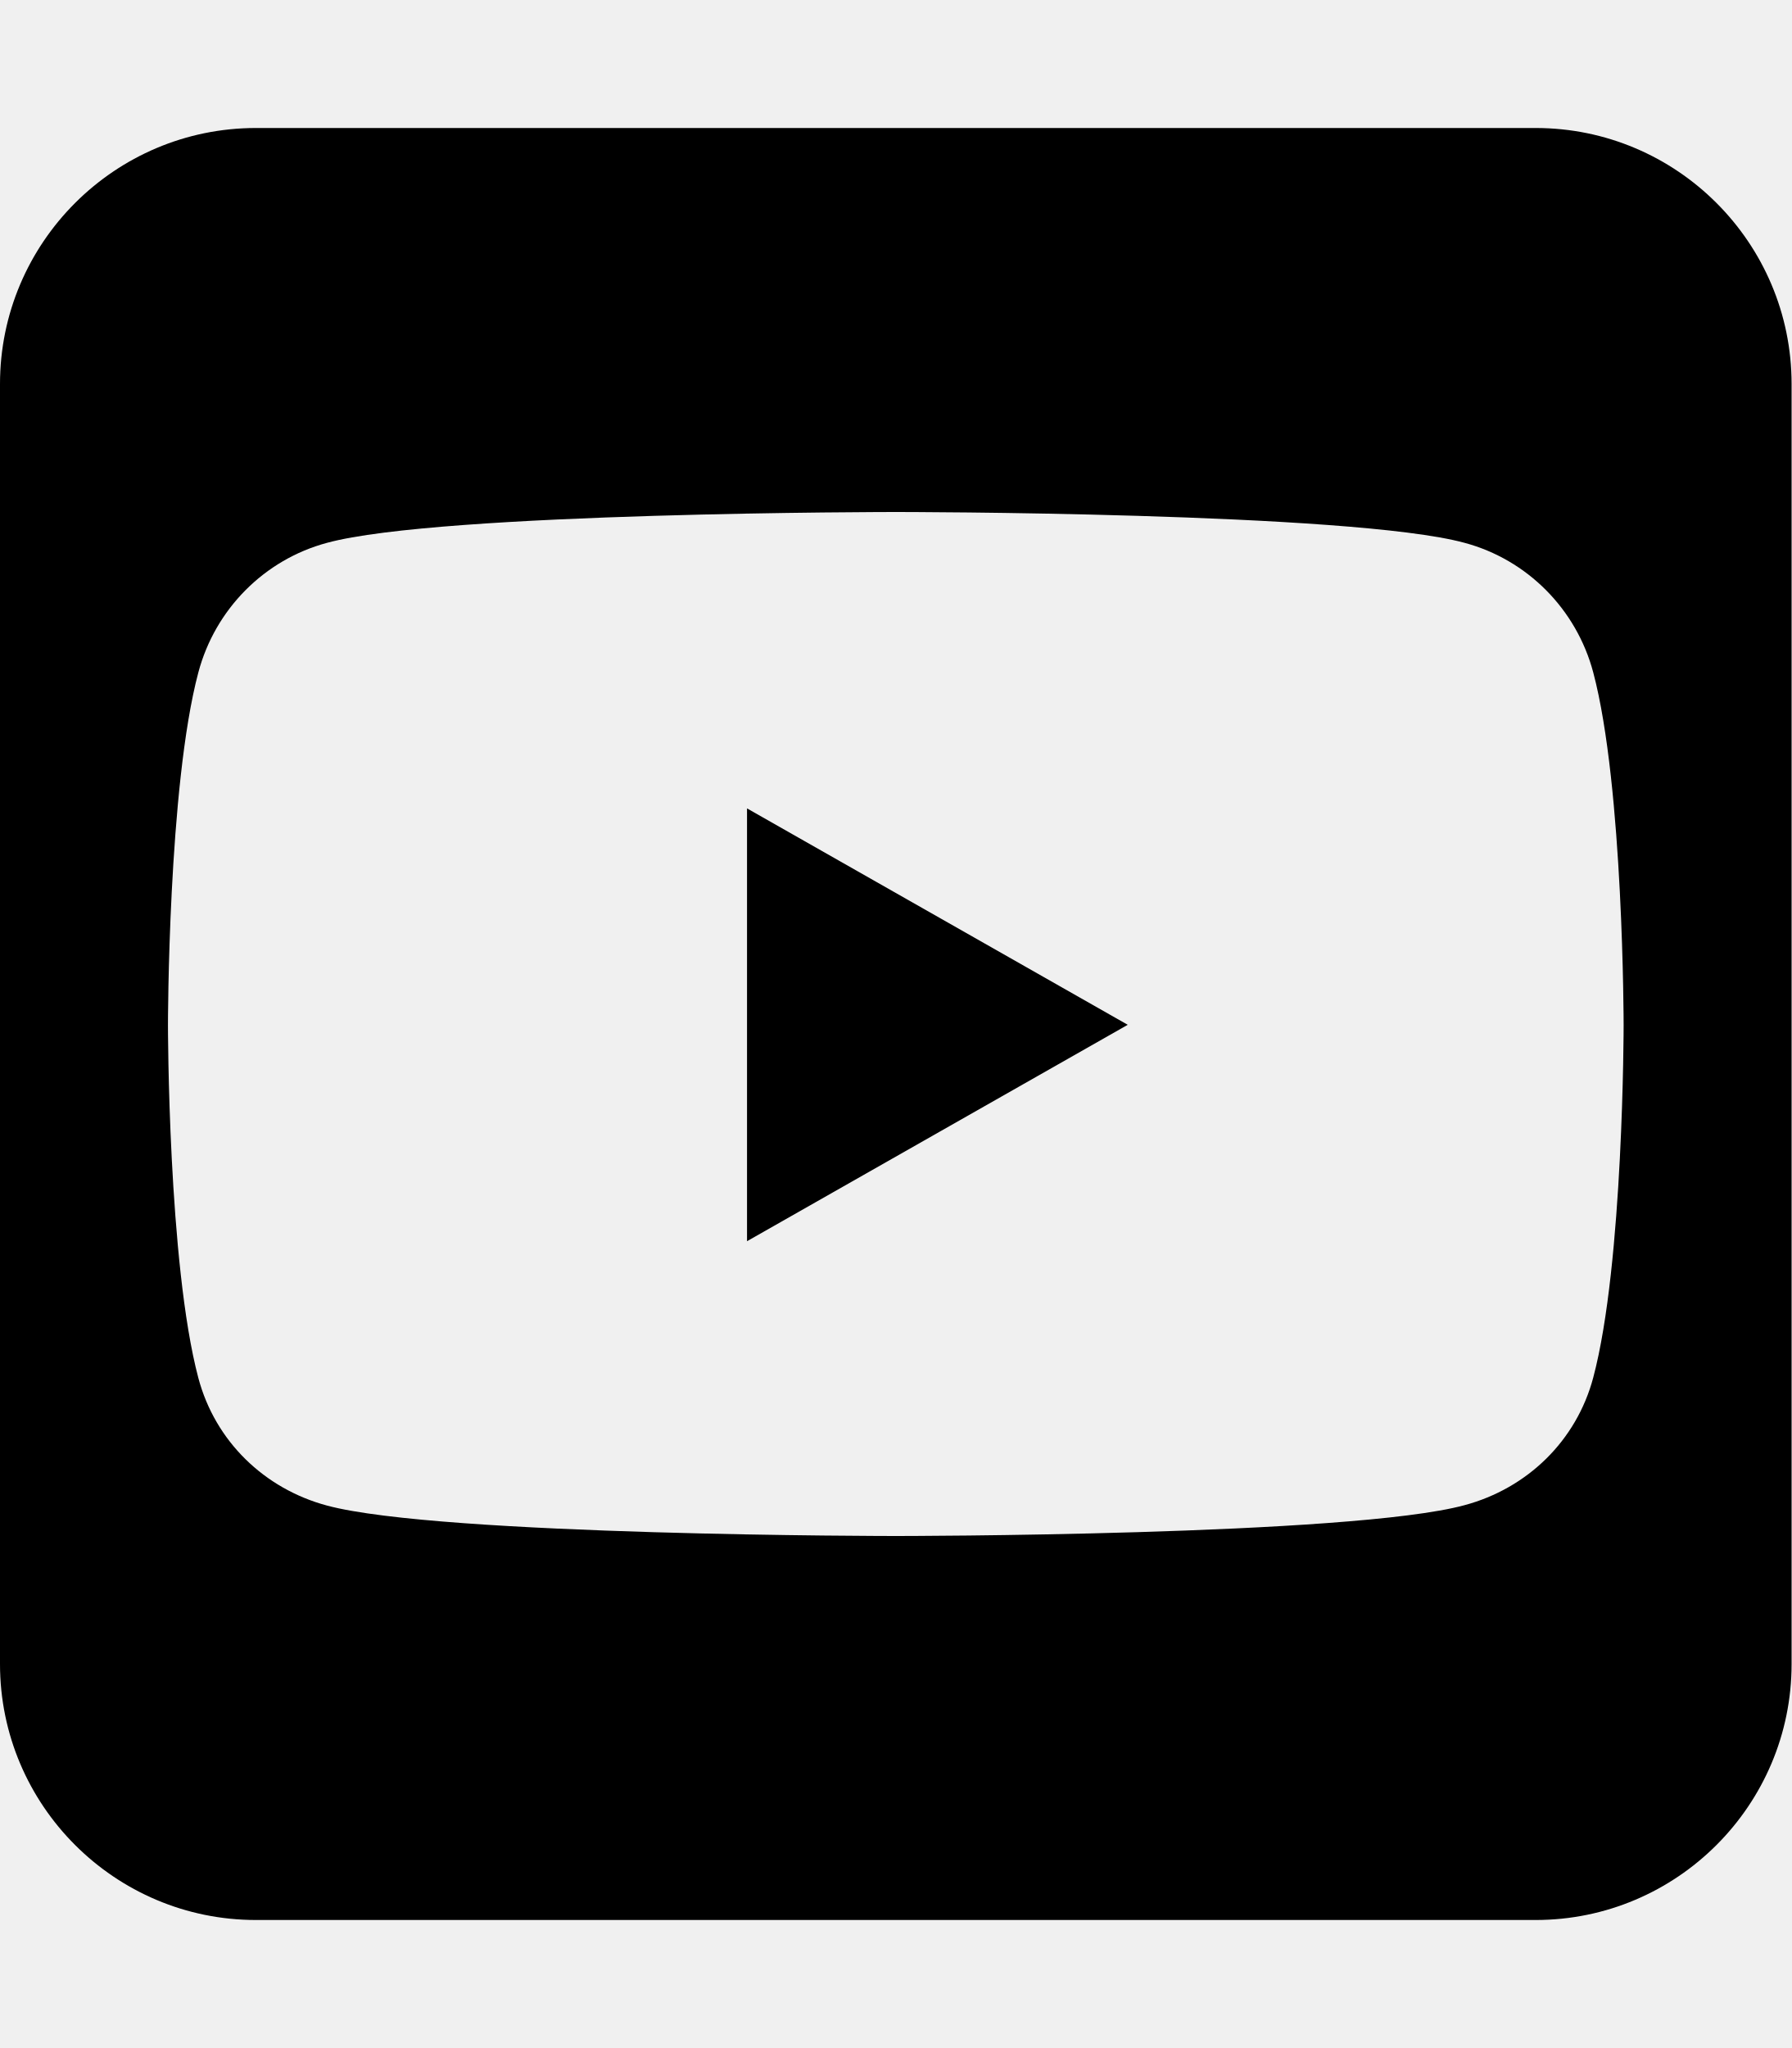
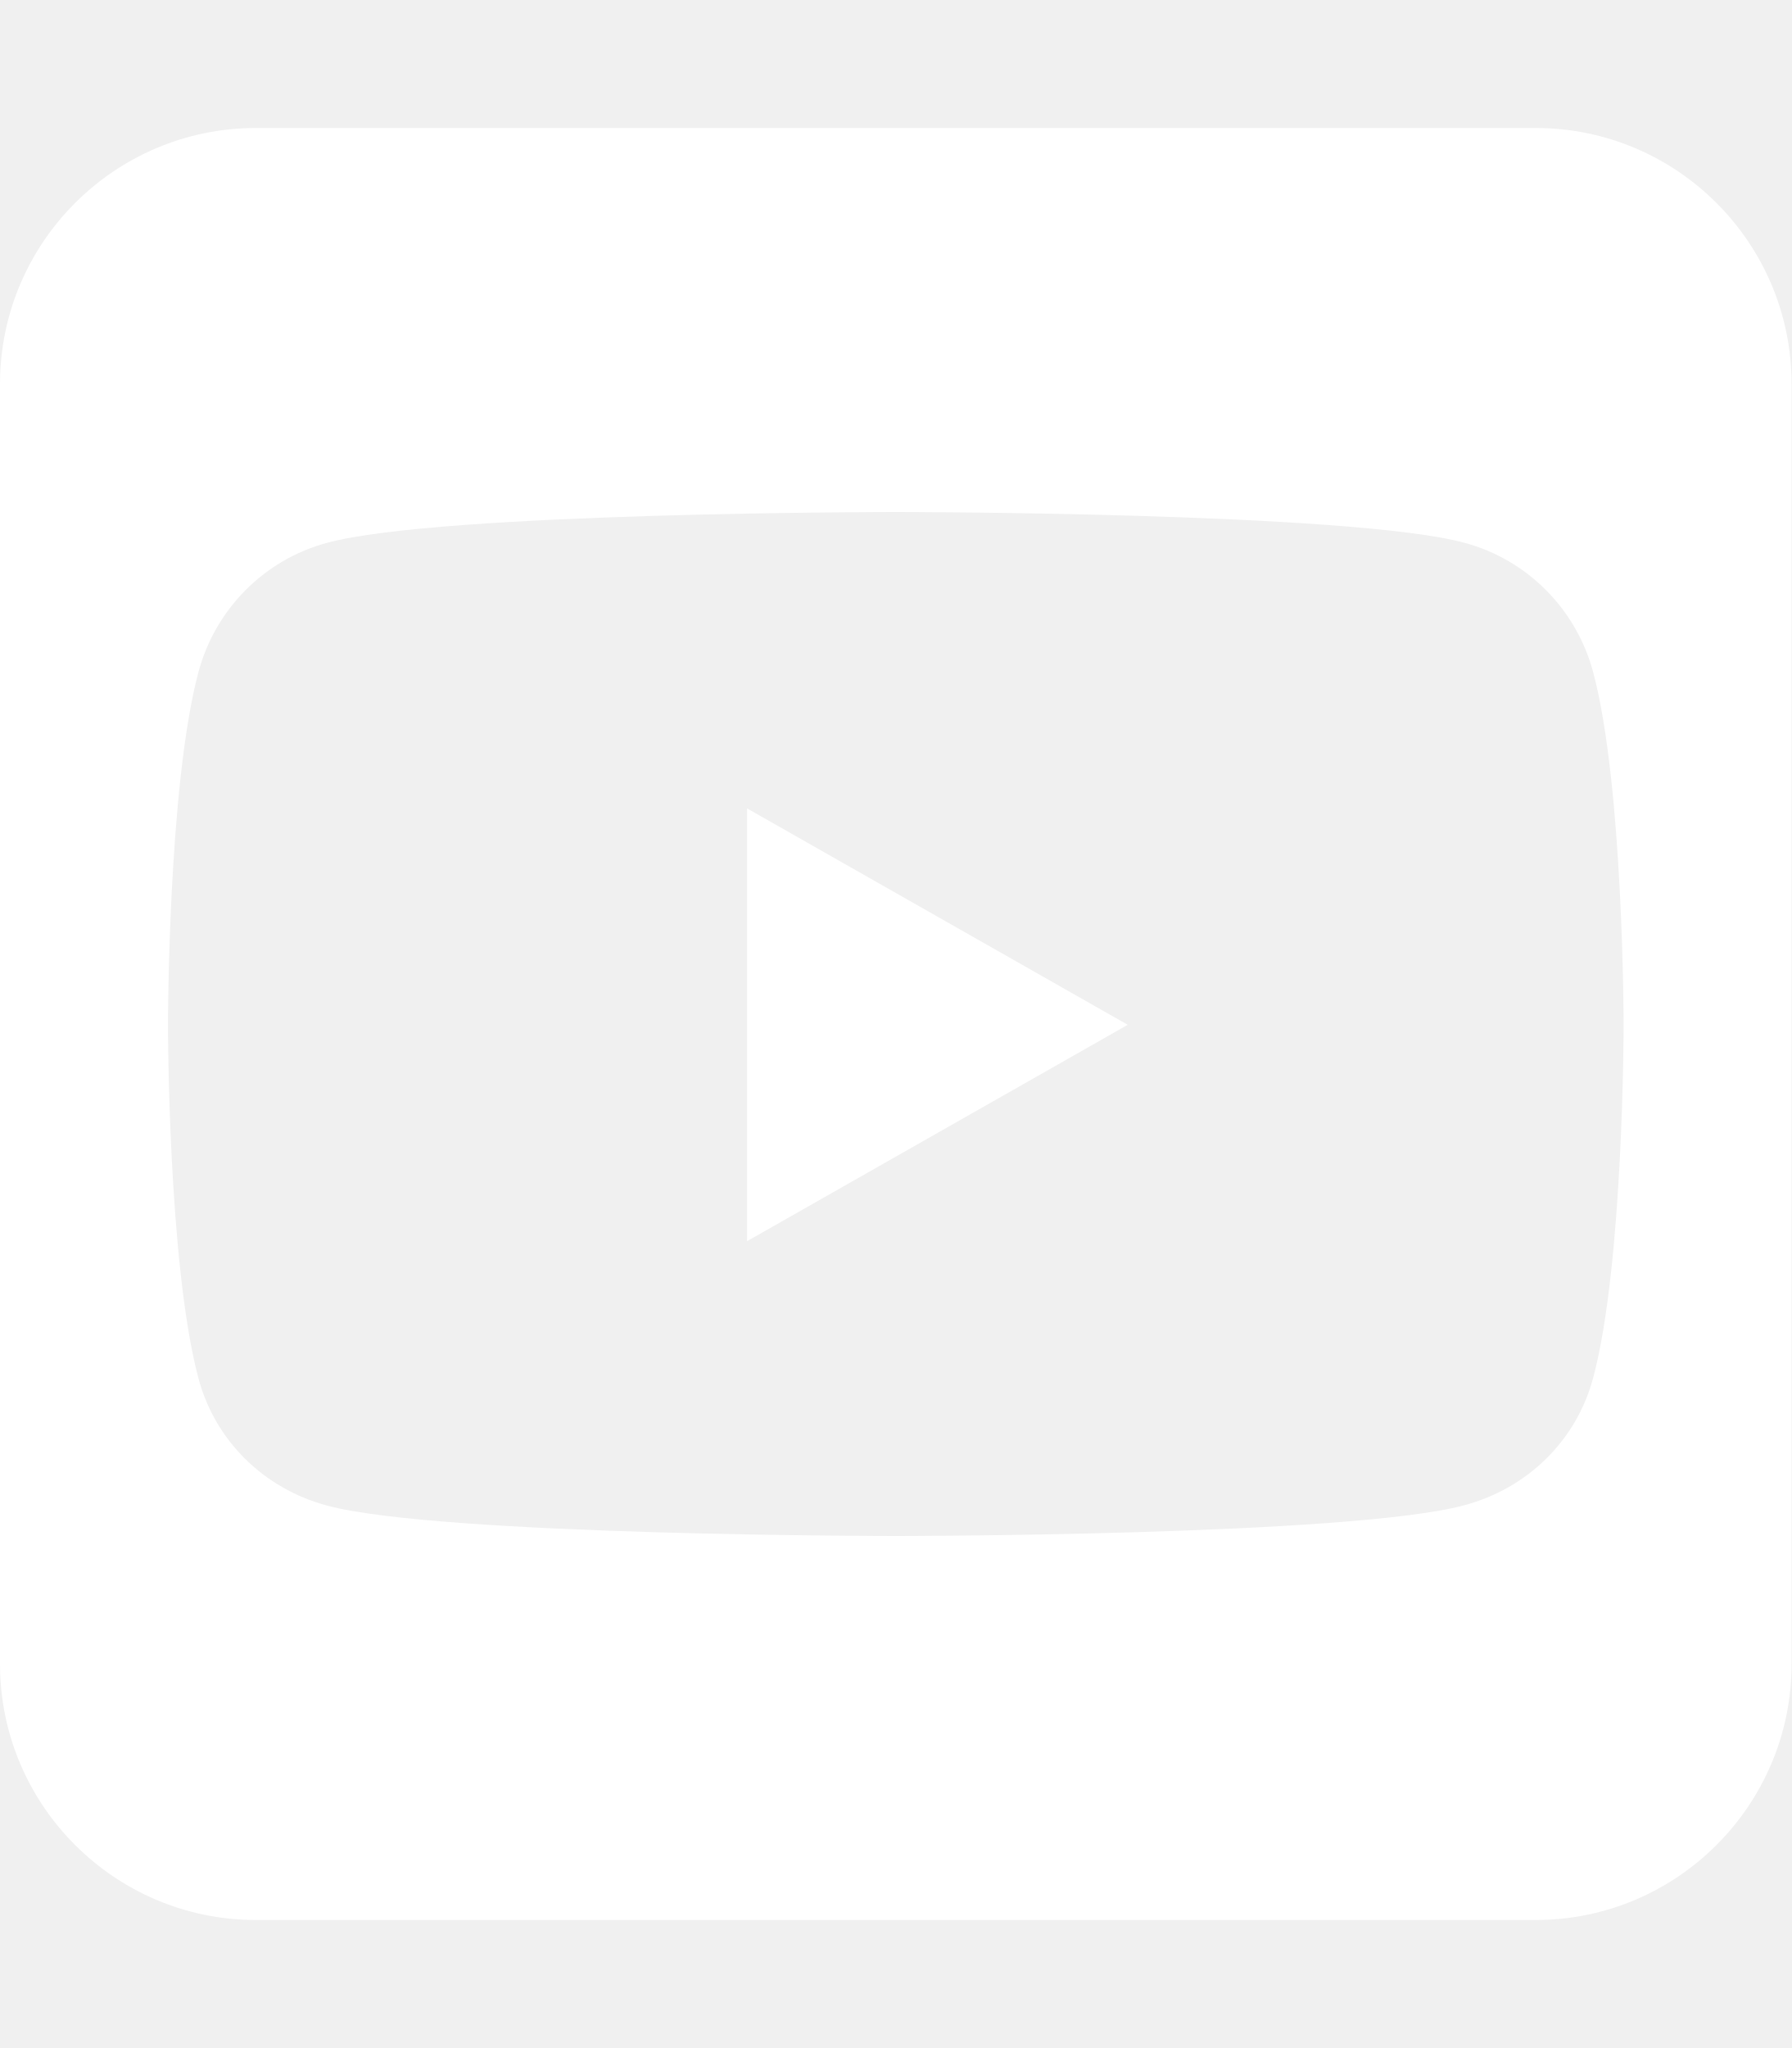
<svg xmlns="http://www.w3.org/2000/svg" viewBox="0 0 448 512">
-   <path d="M282 256.2l-95.2-54.1 0 108.2 95.2-54.1zM384 32L64 32C28.7 32 0 60.7 0 96L0 416c0 35.3 28.7 64 64 64l320 0c35.3 0 64-28.7 64-64l0-320c0-35.3-28.7-64-64-64zm14.4 136.1c7.6 28.6 7.6 88.2 7.6 88.2s0 59.6-7.6 88.1c-4.2 15.8-16.5 27.7-32.2 31.9-28.3 7.7-142.2 7.7-142.2 7.7s-113.9 0-142.2-7.6c-15.7-4.2-28-16.1-32.2-31.9-7.6-28.6-7.6-88.2-7.6-88.2s0-59.7 7.6-88.2c4.2-15.8 16.5-28.2 32.2-32.4 28.3-7.7 142.2-7.7 142.2-7.7s113.9 0 142.2 7.7c15.7 4.2 28 16.6 32.2 32.4z" />
+   <path fill="#FFF" d="M282 256.2l-95.2-54.1 0 108.2 95.2-54.1zM384 32L64 32C28.7 32 0 60.7 0 96L0 416c0 35.3 28.7 64 64 64l320 0c35.3 0 64-28.7 64-64l0-320c0-35.3-28.7-64-64-64zm14.4 136.1c7.6 28.6 7.6 88.2 7.6 88.2s0 59.6-7.6 88.1c-4.2 15.8-16.5 27.7-32.2 31.9-28.3 7.7-142.2 7.7-142.2 7.7s-113.9 0-142.2-7.6c-15.7-4.2-28-16.1-32.2-31.9-7.6-28.6-7.6-88.2-7.6-88.2s0-59.7 7.6-88.2c4.2-15.8 16.5-28.2 32.2-32.4 28.3-7.7 142.2-7.7 142.2-7.7s113.9 0 142.2 7.7c15.7 4.2 28 16.6 32.2 32.4z" />
</svg>
